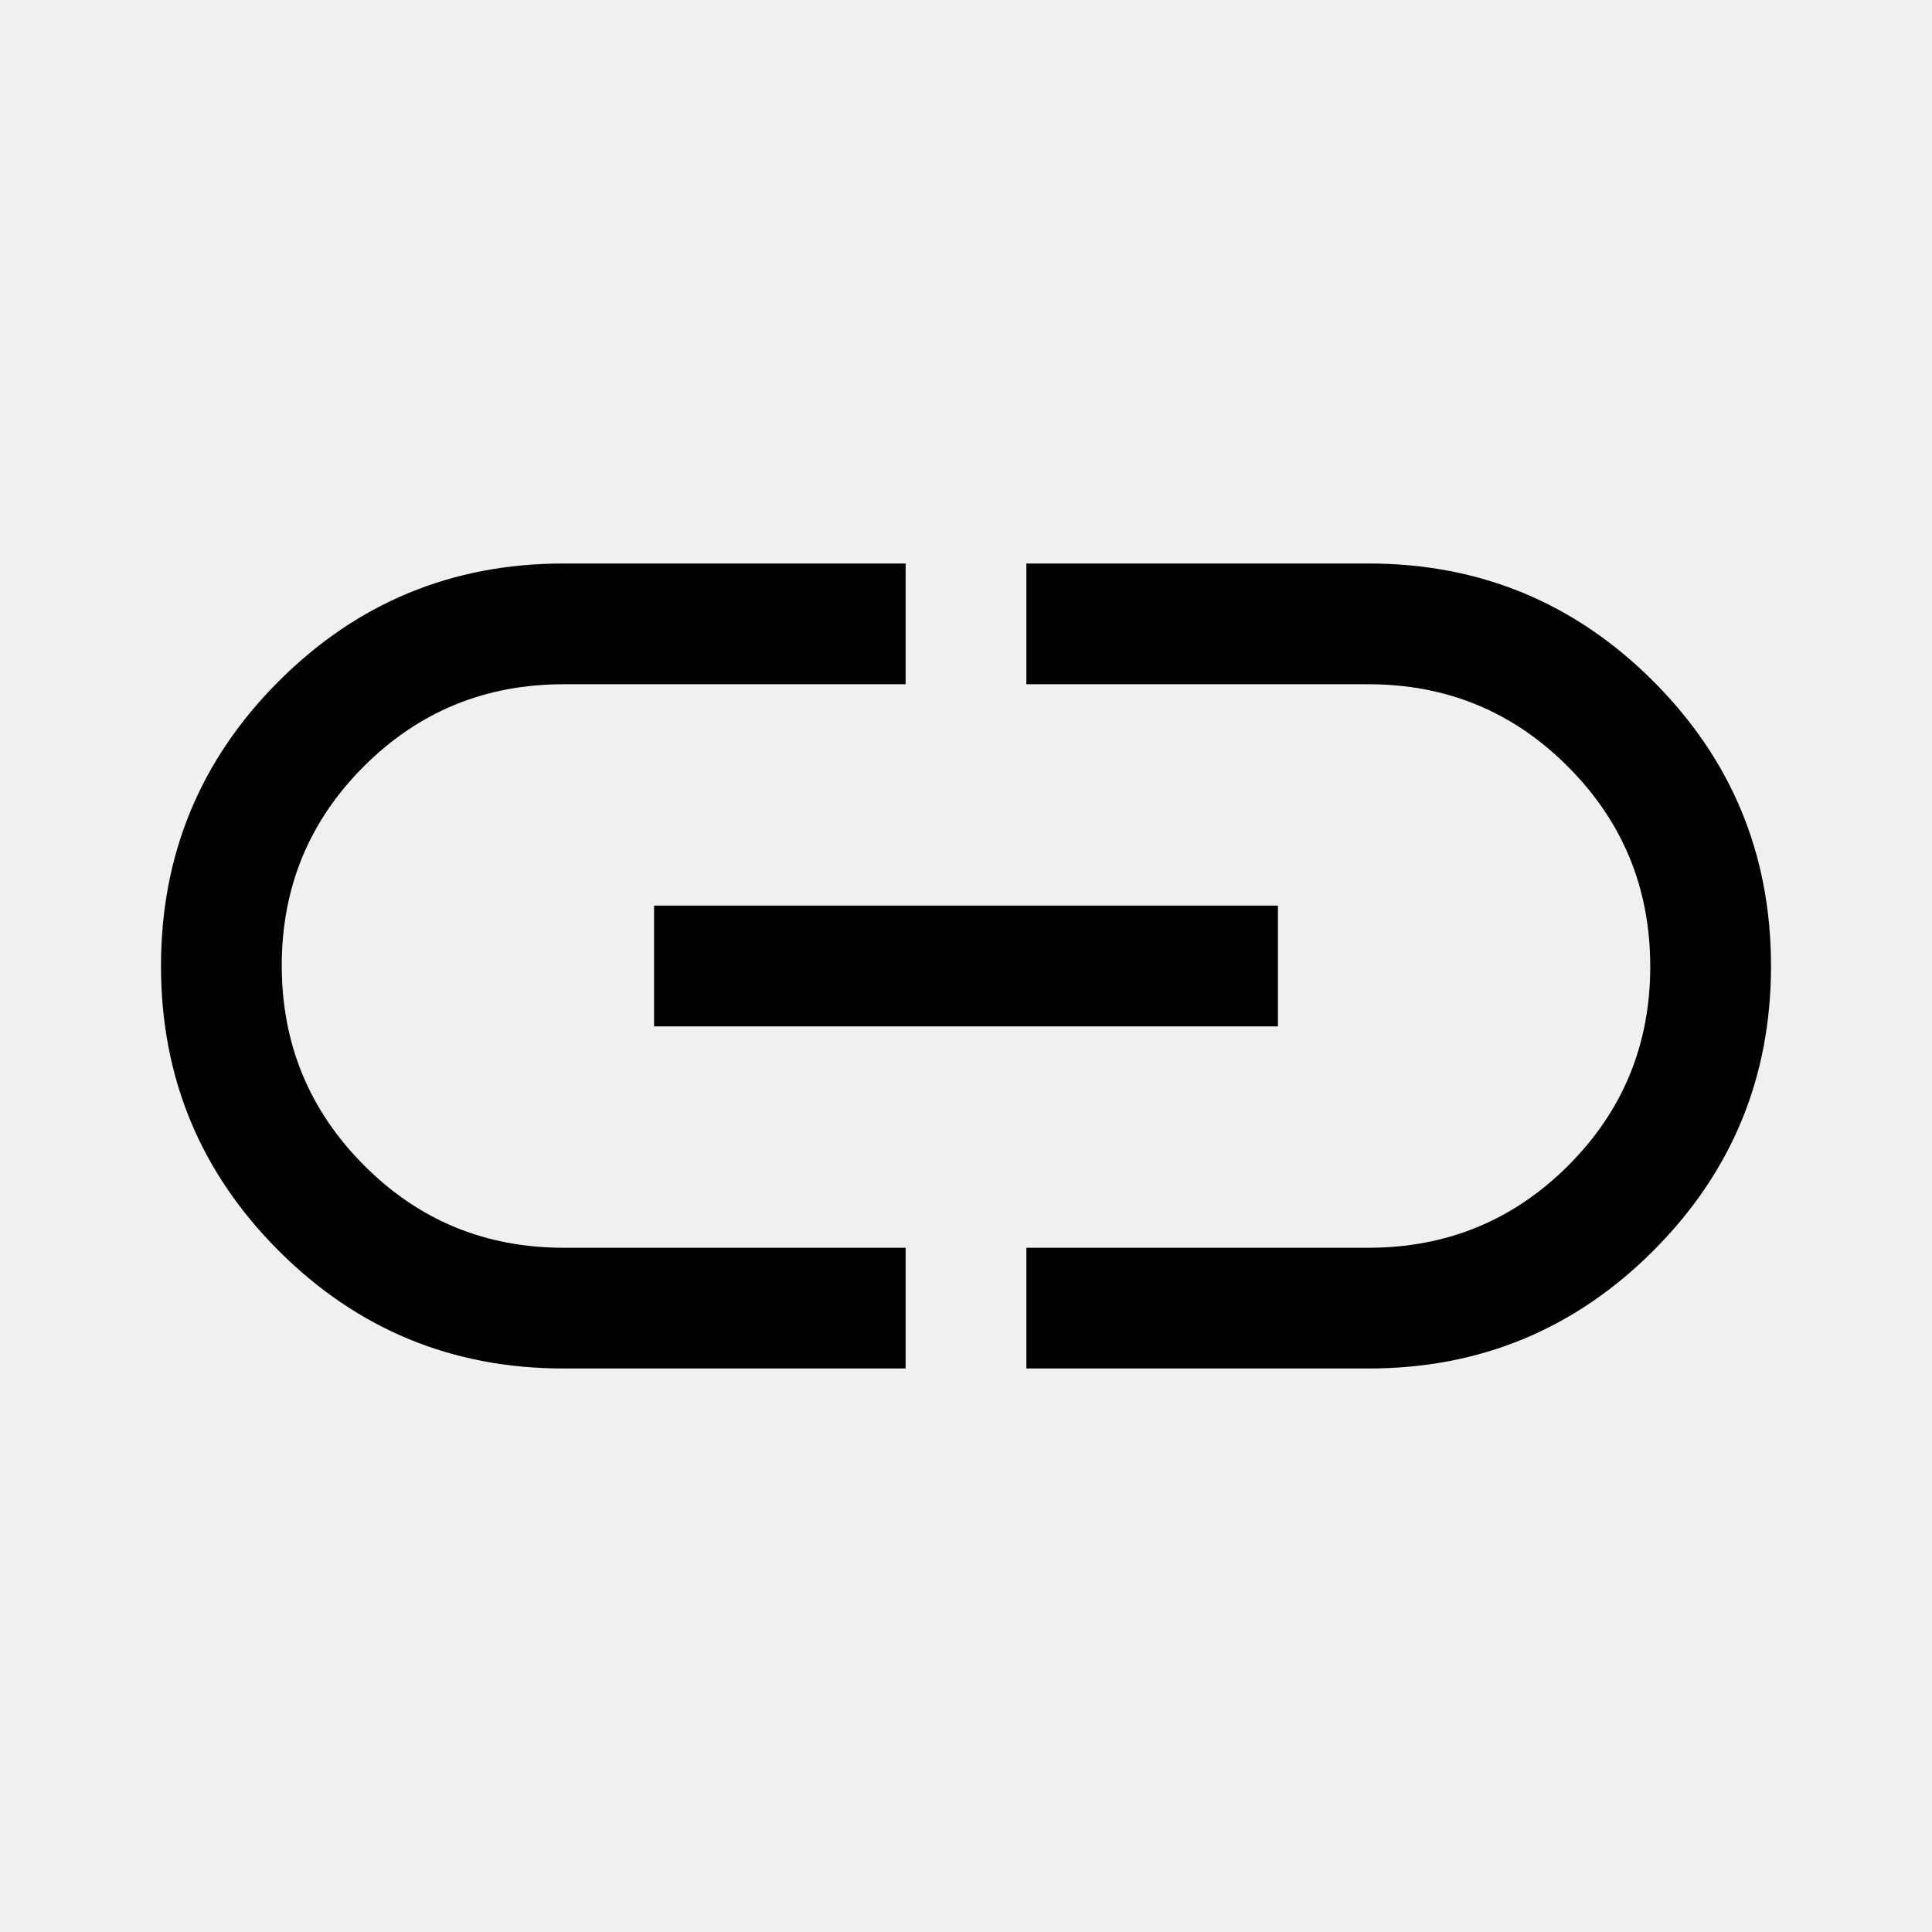
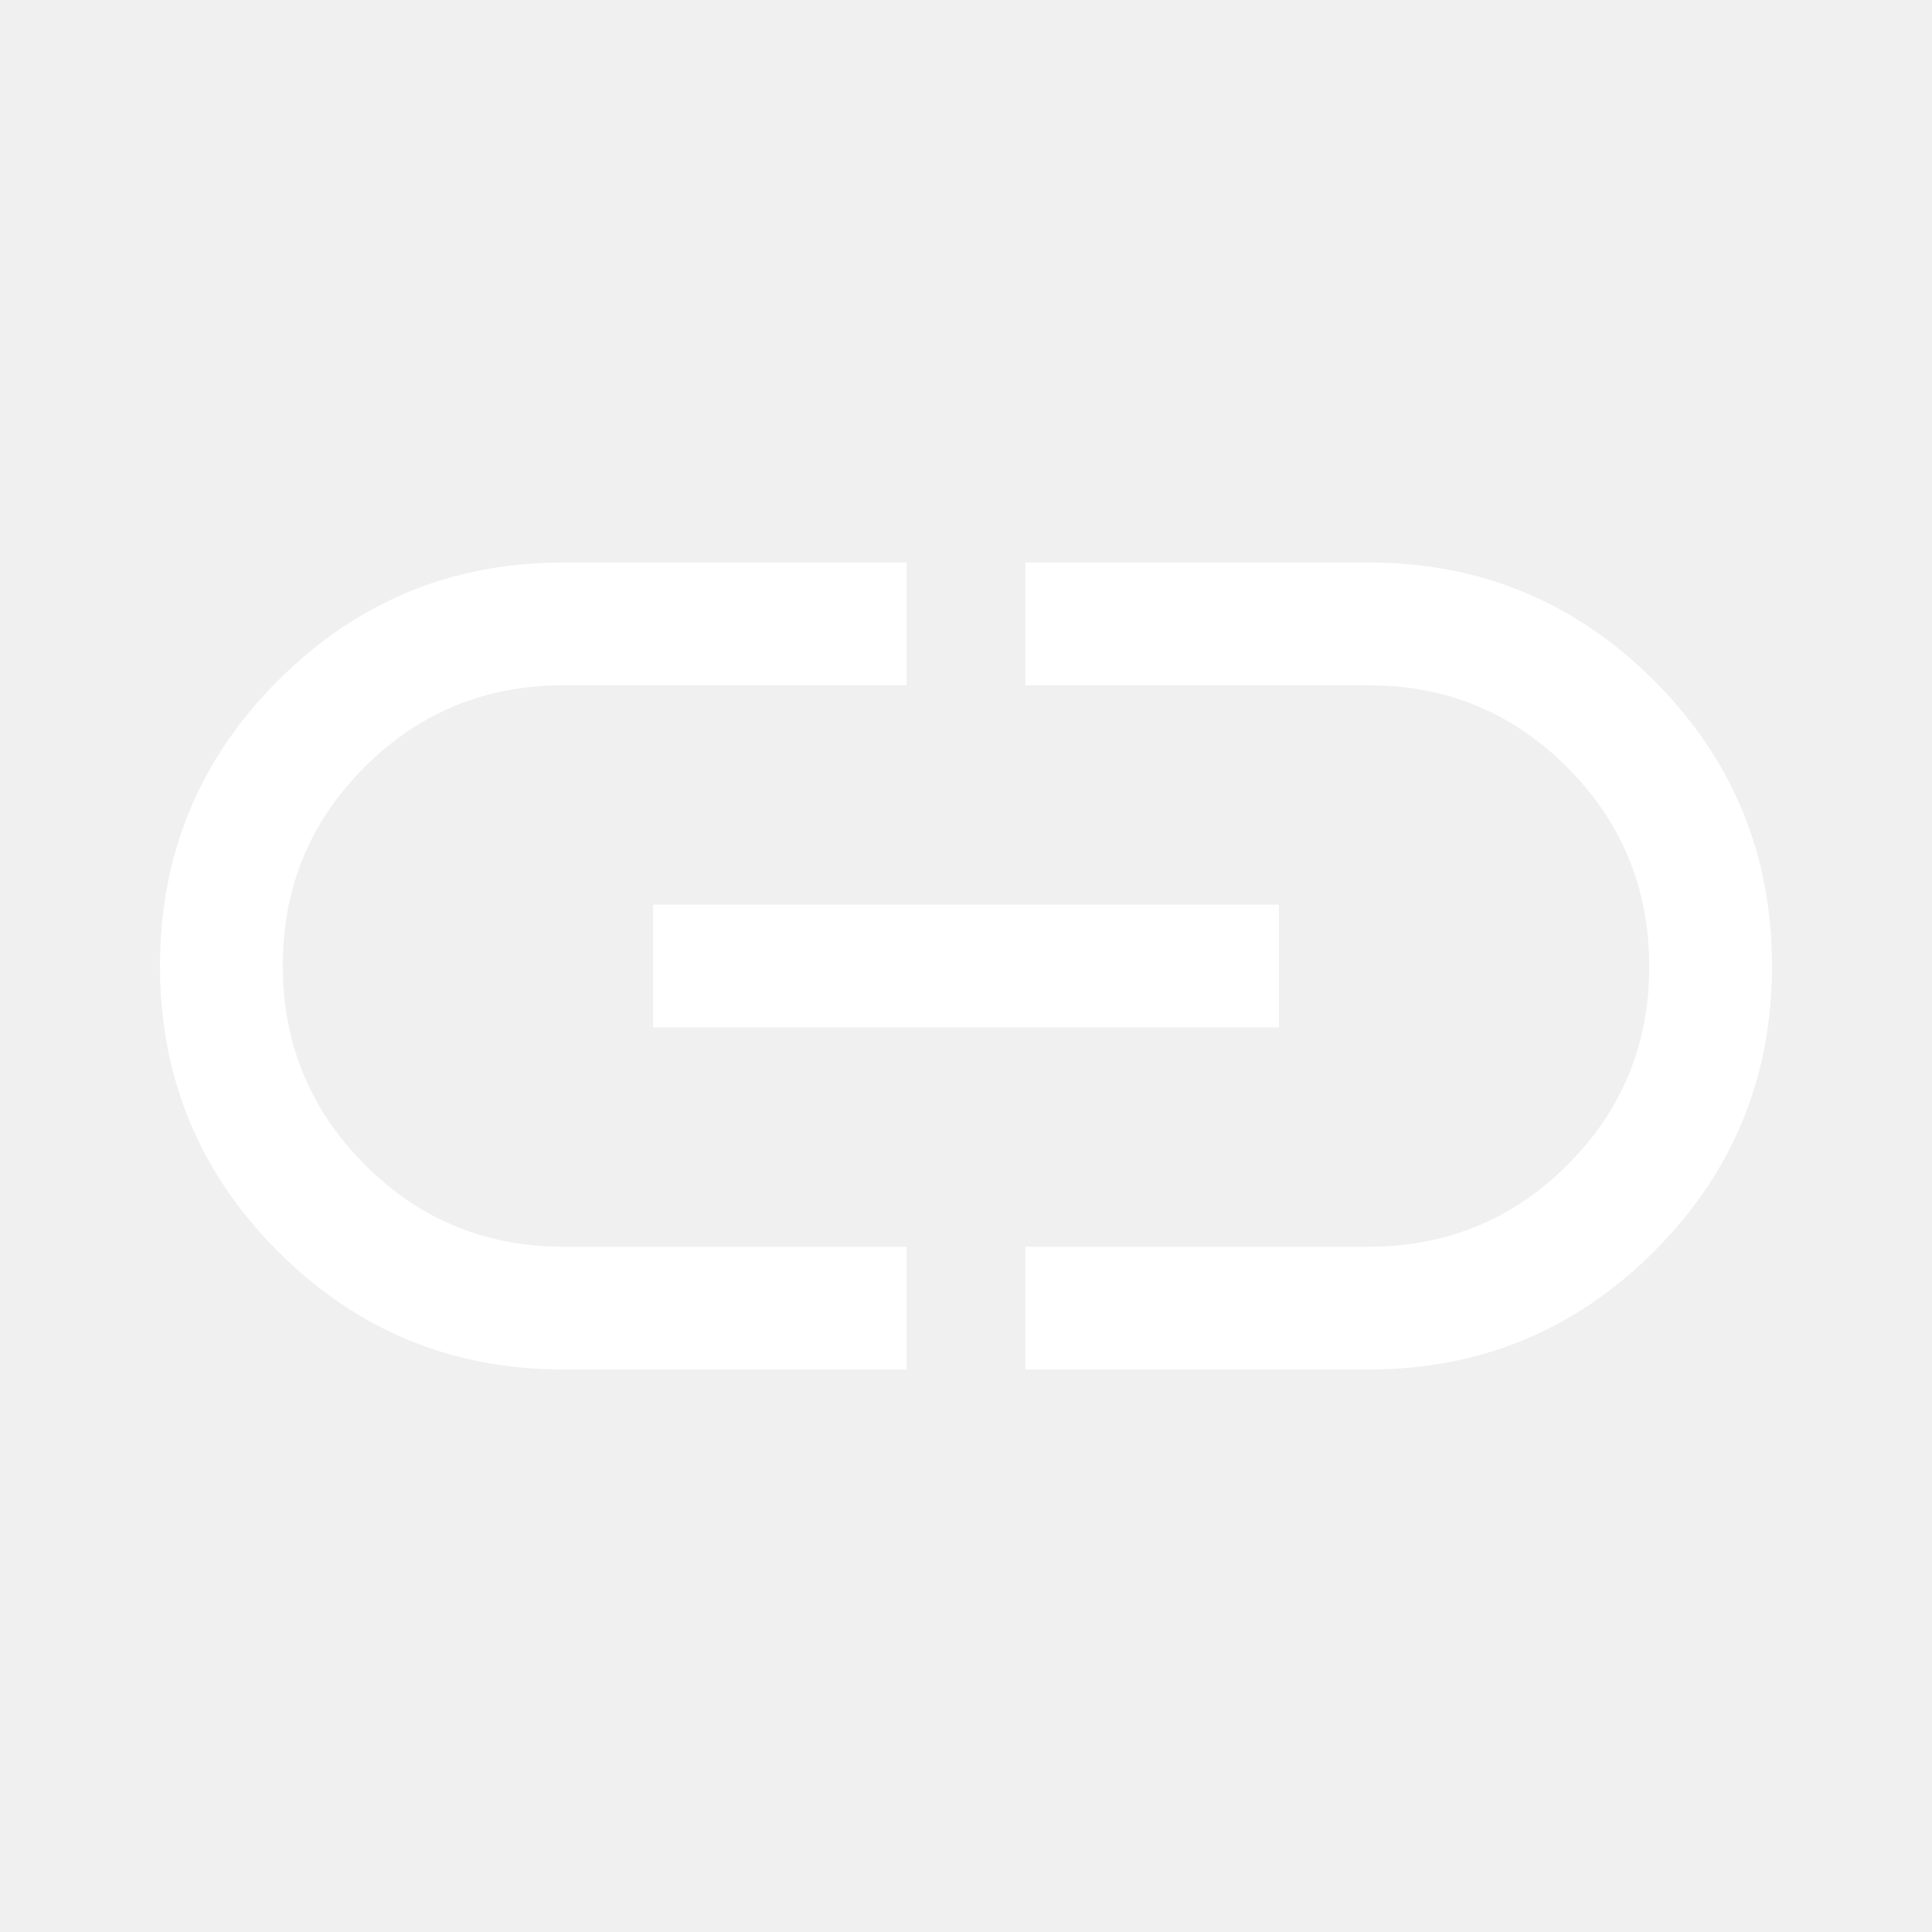
<svg xmlns="http://www.w3.org/2000/svg" height="48" viewBox="0 -960 960 960" width="48">
-   <path d="M450-280H280q-83 0-141.5-58.5T80-480q0-83 58.5-141.5T280-680h170v60H280q-58.333 0-99.167 40.765-40.833 40.764-40.833 99Q140-422 180.833-381q40.834 41 99.167 41h170v60ZM325-450v-60h310v60H325Zm185 170v-60h170q58.333 0 99.167-40.765 40.833-40.764 40.833-99Q820-538 779.167-579 738.333-620 680-620H510v-60h170q83 0 141.5 58.5T880-480q0 83-58.5 141.5T680-280H510Z" />
+   <path stroke="#ffffff" style="fill:#ffffff" d="M450-280H280q-83 0-141.5-58.5T80-480q0-83 58.5-141.5T280-680h170v60H280q-58.333 0-99.167 40.765-40.833 40.764-40.833 99Q140-422 180.833-381q40.834 41 99.167 41h170v60ZM325-450v-60h310v60H325Zm185 170v-60h170q58.333 0 99.167-40.765 40.833-40.764 40.833-99Q820-538 779.167-579 738.333-620 680-620H510v-60h170q83 0 141.5 58.5T880-480q0 83-58.5 141.5T680-280H510Z" />
</svg>
